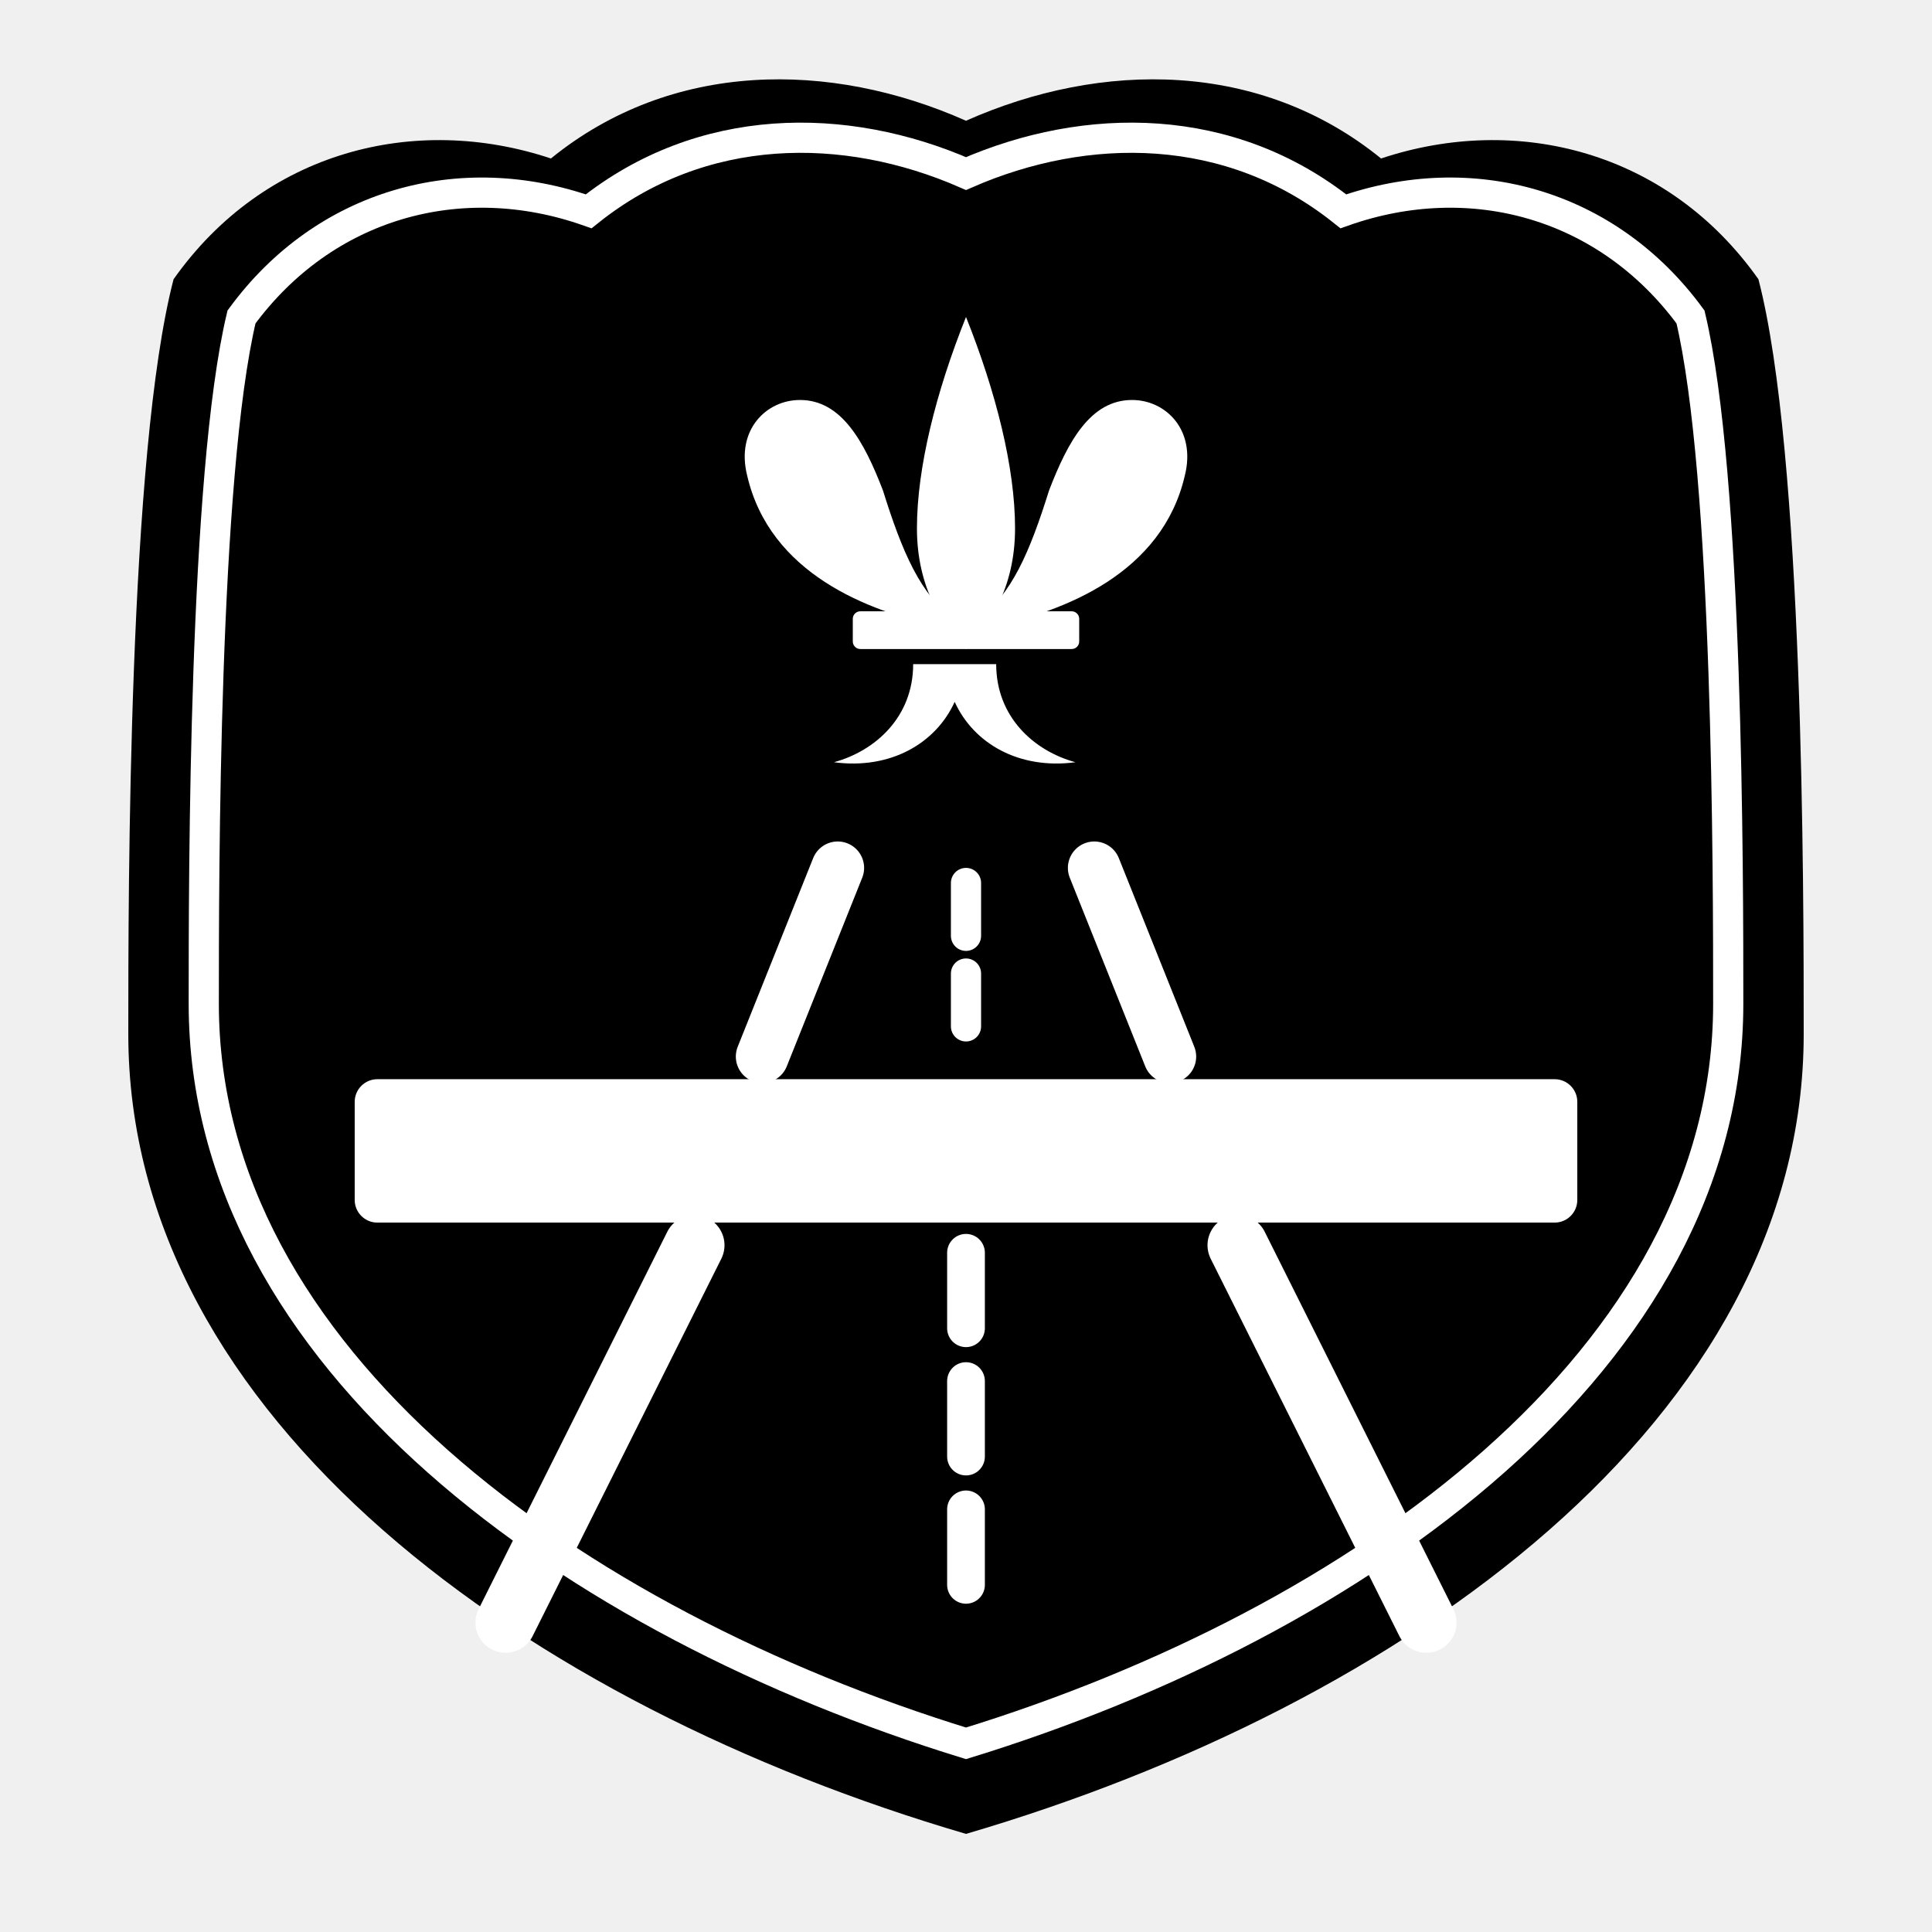
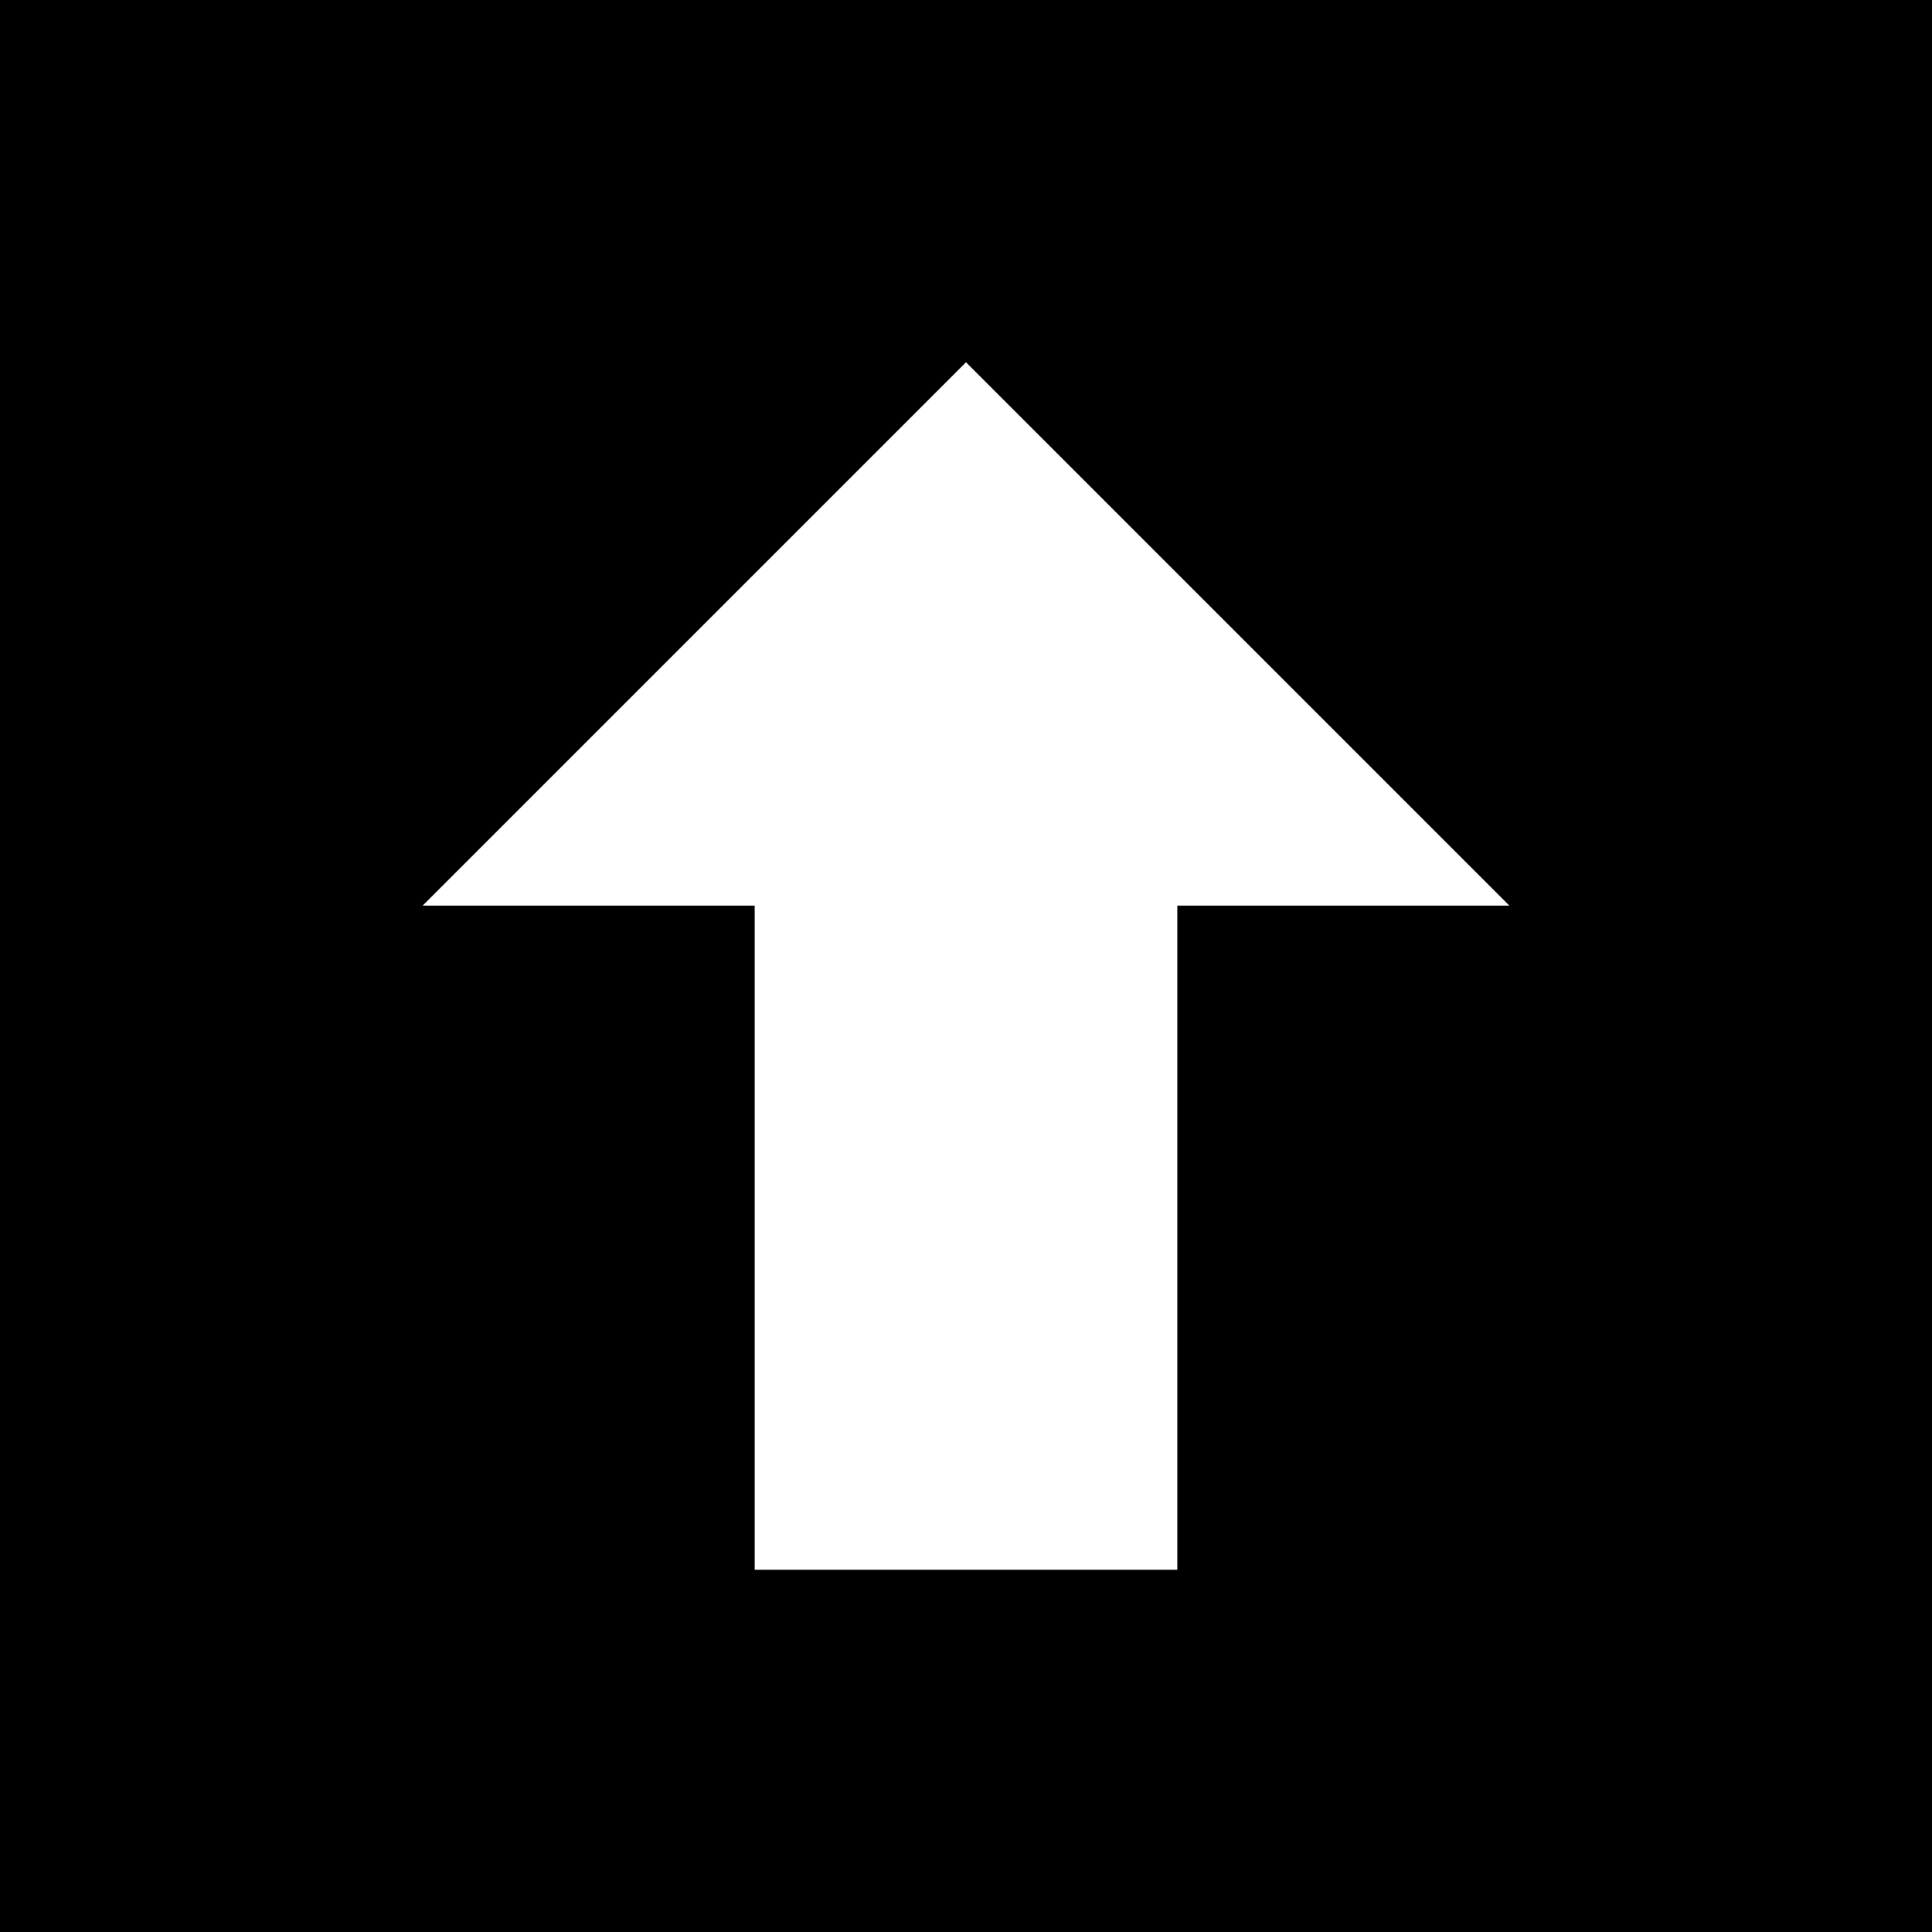
<svg xmlns="http://www.w3.org/2000/svg" viewBox="0 0 512 512" width="512" height="512">
-   <path d="M 256 32            C 292 16 334 16 366 42            C 402 30 442 40 466 74            C 478 120 478 236 478 274            C 478 376 372 452 256 486            C 140 452 34 376 34 274            C 34 236 34 120 46 74            C 70 40 110 30 146 42            C 178 16 220 16 256 32 Z" fill="#000000" />
-   <path d="M 256 46            C 288 32 326 32 356 56            C 390 44 426 54 448 84            C 458 126 458 232 458 266            C 458 360 360 430 256 462            C 152 430 54 360 54 266            C 54 232 54 126 64 84            C 86 54 122 44 156 56            C 186 32 224 32 256 46 Z" fill="none" stroke="#FFFFFF" stroke-width="8" />
-   <g transform="translate(256, 142)">
-     <path d="M 0 -58              C 8 -38 13 -18 13 -2              C 13 14 6 24 0 30              C -6 24 -13 14 -13 -2              C -13 -18 -8 -38 0 -58 Z" fill="#FFFFFF" />
-     <path d="M -7 24              C -26 20 -52 10 -58 -16              C -61 -28 -53 -36 -44 -36              C -33 -36 -27 -25 -22 -12              C -17 4 -12 16 -3 22 Z" fill="#FFFFFF" />
-     <path d="M 7 24              C 26 20 52 10 58 -16              C 61 -28 53 -36 44 -36              C 33 -36 27 -25 22 -12              C 17 4 12 16 3 22 Z" fill="#FFFFFF" />
-     <rect x="-30" y="20" width="60" height="10" fill="#FFFFFF" rx="2" />
-     <path d="M -14 34              C -14 48 -24 57 -35 60              C -20 62 -8 55 -3 44              C 2 55 14 62 29 60              C 18 57 8 48 8 34 Z" fill="#FFFFFF" />
-   </g>
-   <line x1="222" y1="230" x2="202" y2="280" stroke="#FFFFFF" stroke-width="14" stroke-linecap="round" />
-   <line x1="290" y1="230" x2="310" y2="280" stroke="#FFFFFF" stroke-width="14" stroke-linecap="round" />
-   <line x1="184" y1="330" x2="134" y2="430" stroke="#FFFFFF" stroke-width="16" stroke-linecap="round" />
-   <line x1="328" y1="330" x2="378" y2="430" stroke="#FFFFFF" stroke-width="16" stroke-linecap="round" />
-   <line x1="256" y1="234" x2="256" y2="278" stroke="#FFFFFF" stroke-width="8" stroke-dasharray="14 10" stroke-linecap="round" />
-   <line x1="256" y1="332" x2="256" y2="430" stroke="#FFFFFF" stroke-width="10" stroke-dasharray="20 14" stroke-linecap="round" />
-   <rect x="94" y="286" width="324" height="38" rx="6" fill="#FFFFFF" />
+   <rect width="512" height="512" fill="#000000" />
+   <path d="M 256 96 L 400 240 L 312 240 L 312 416 L 200 416 L 200 240 L 112 240 Z" fill="#FFFFFF" />
</svg>
